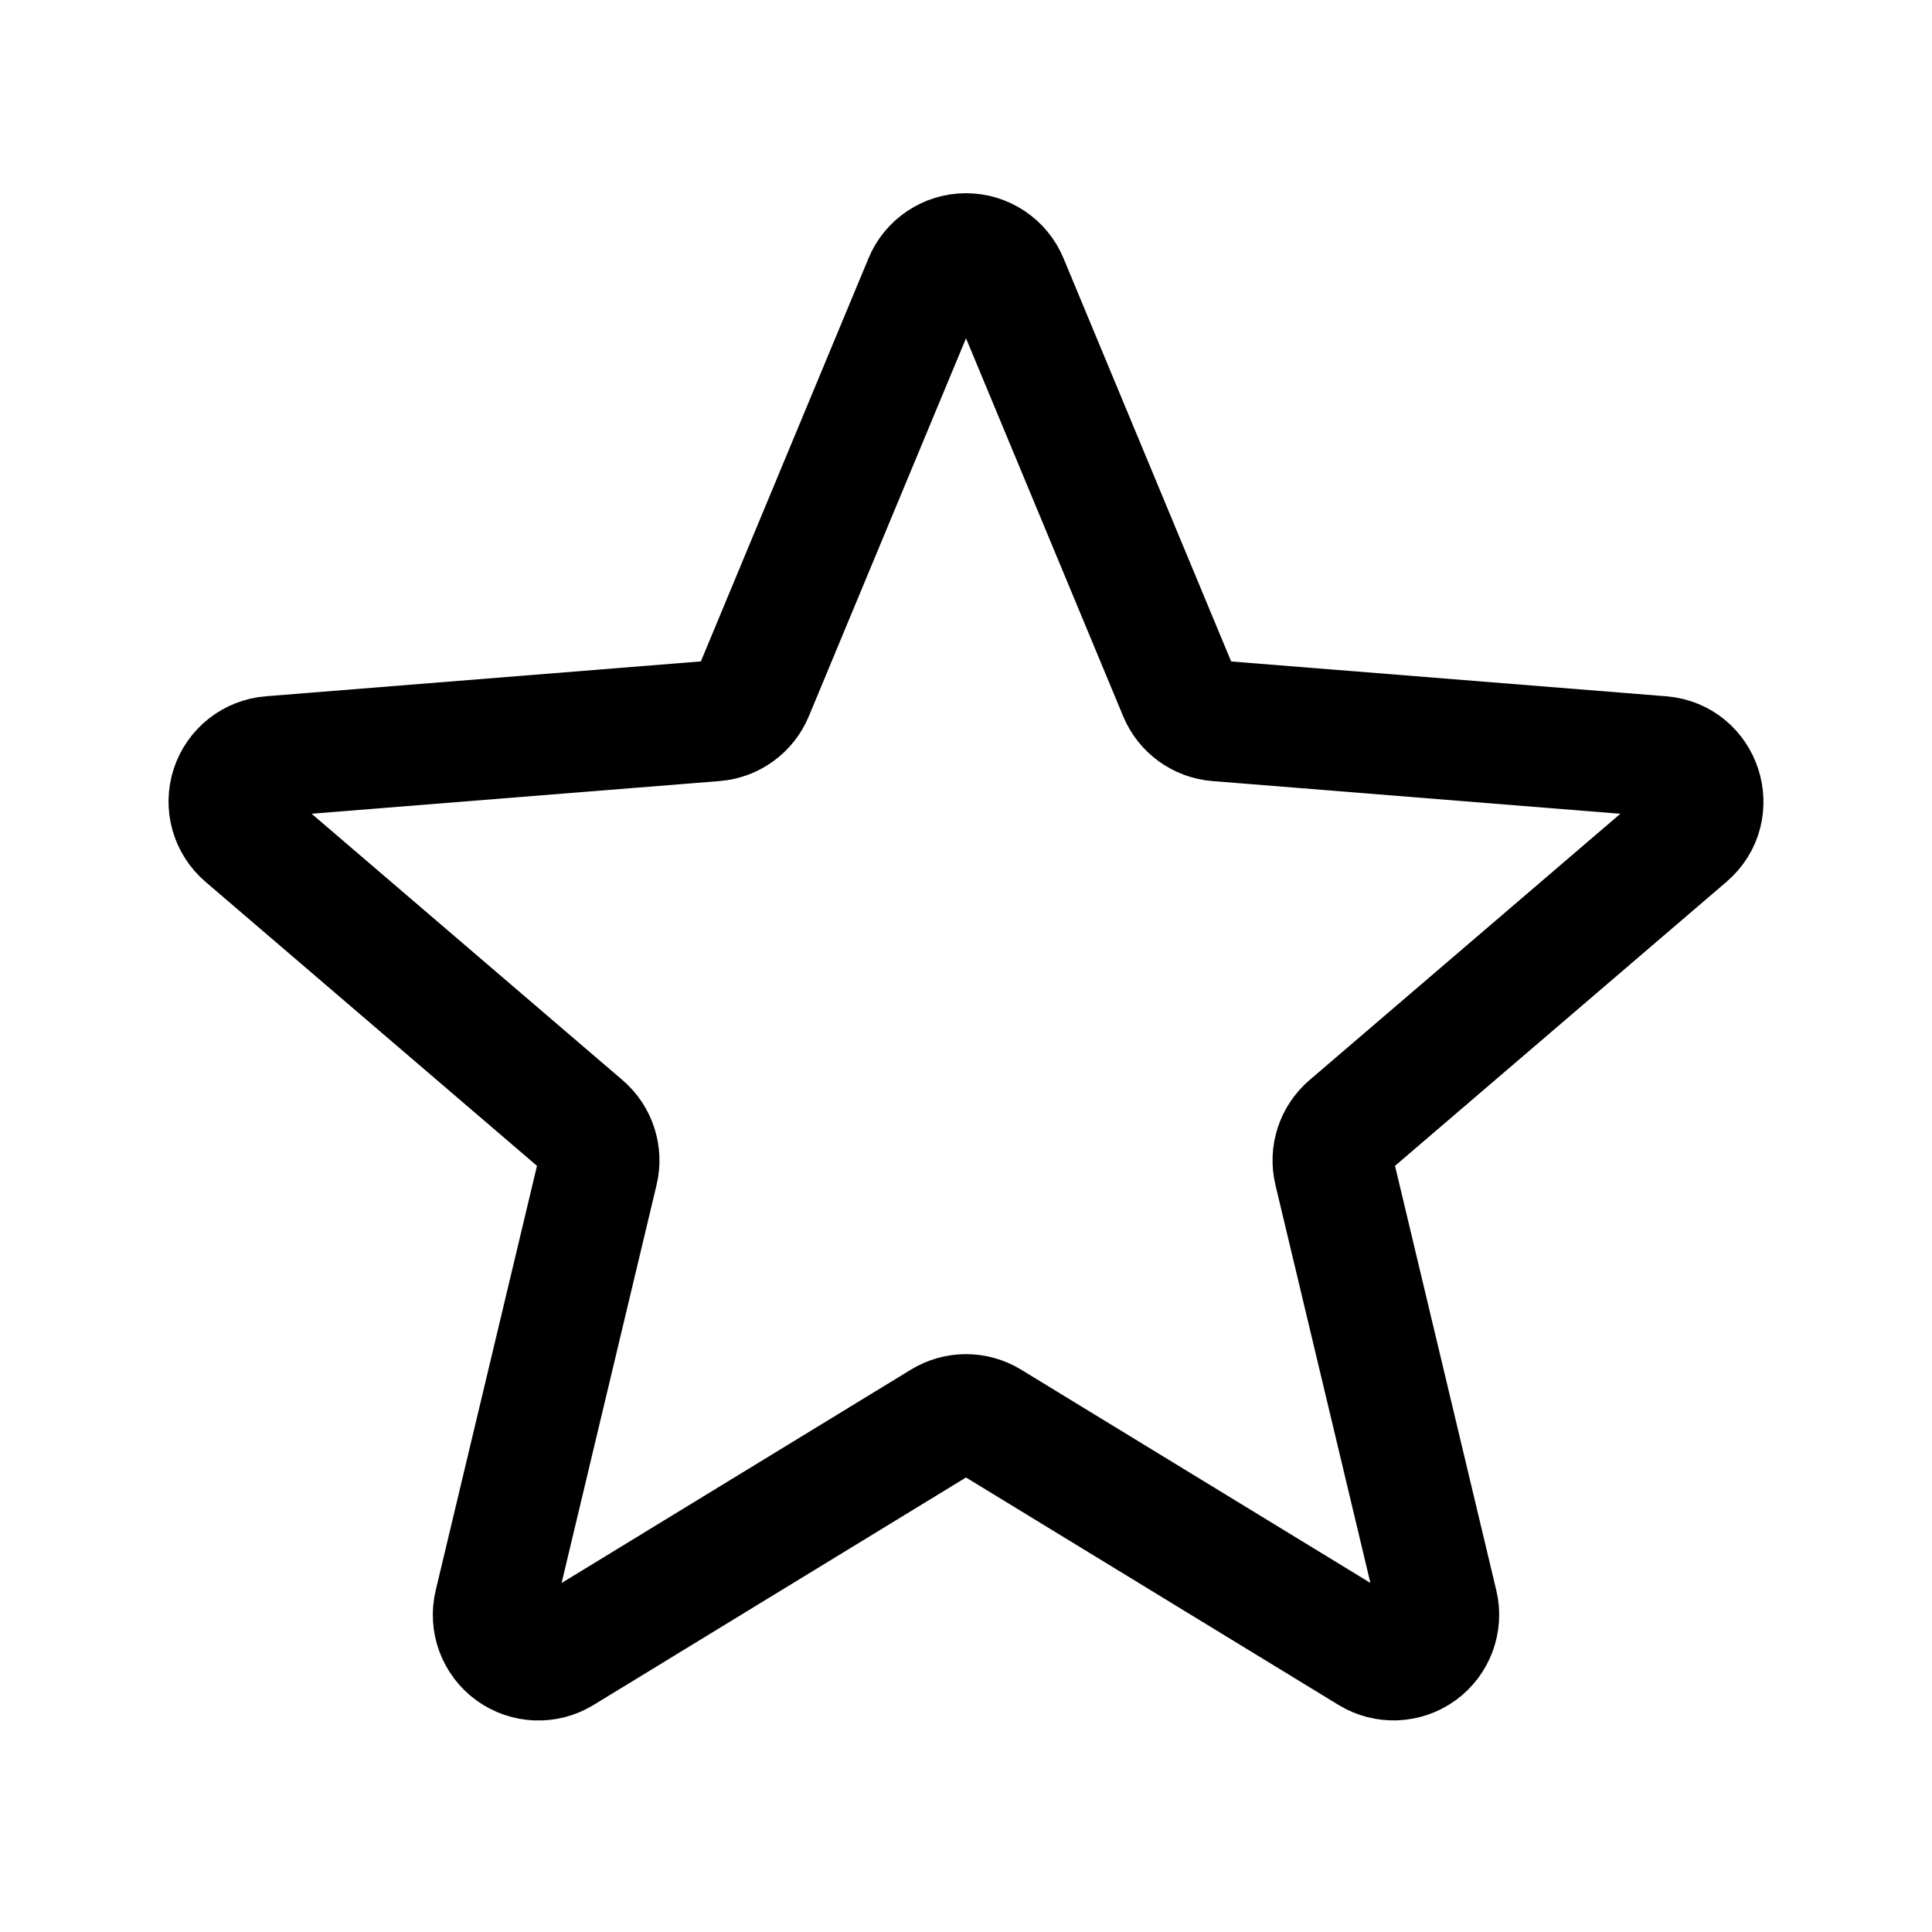
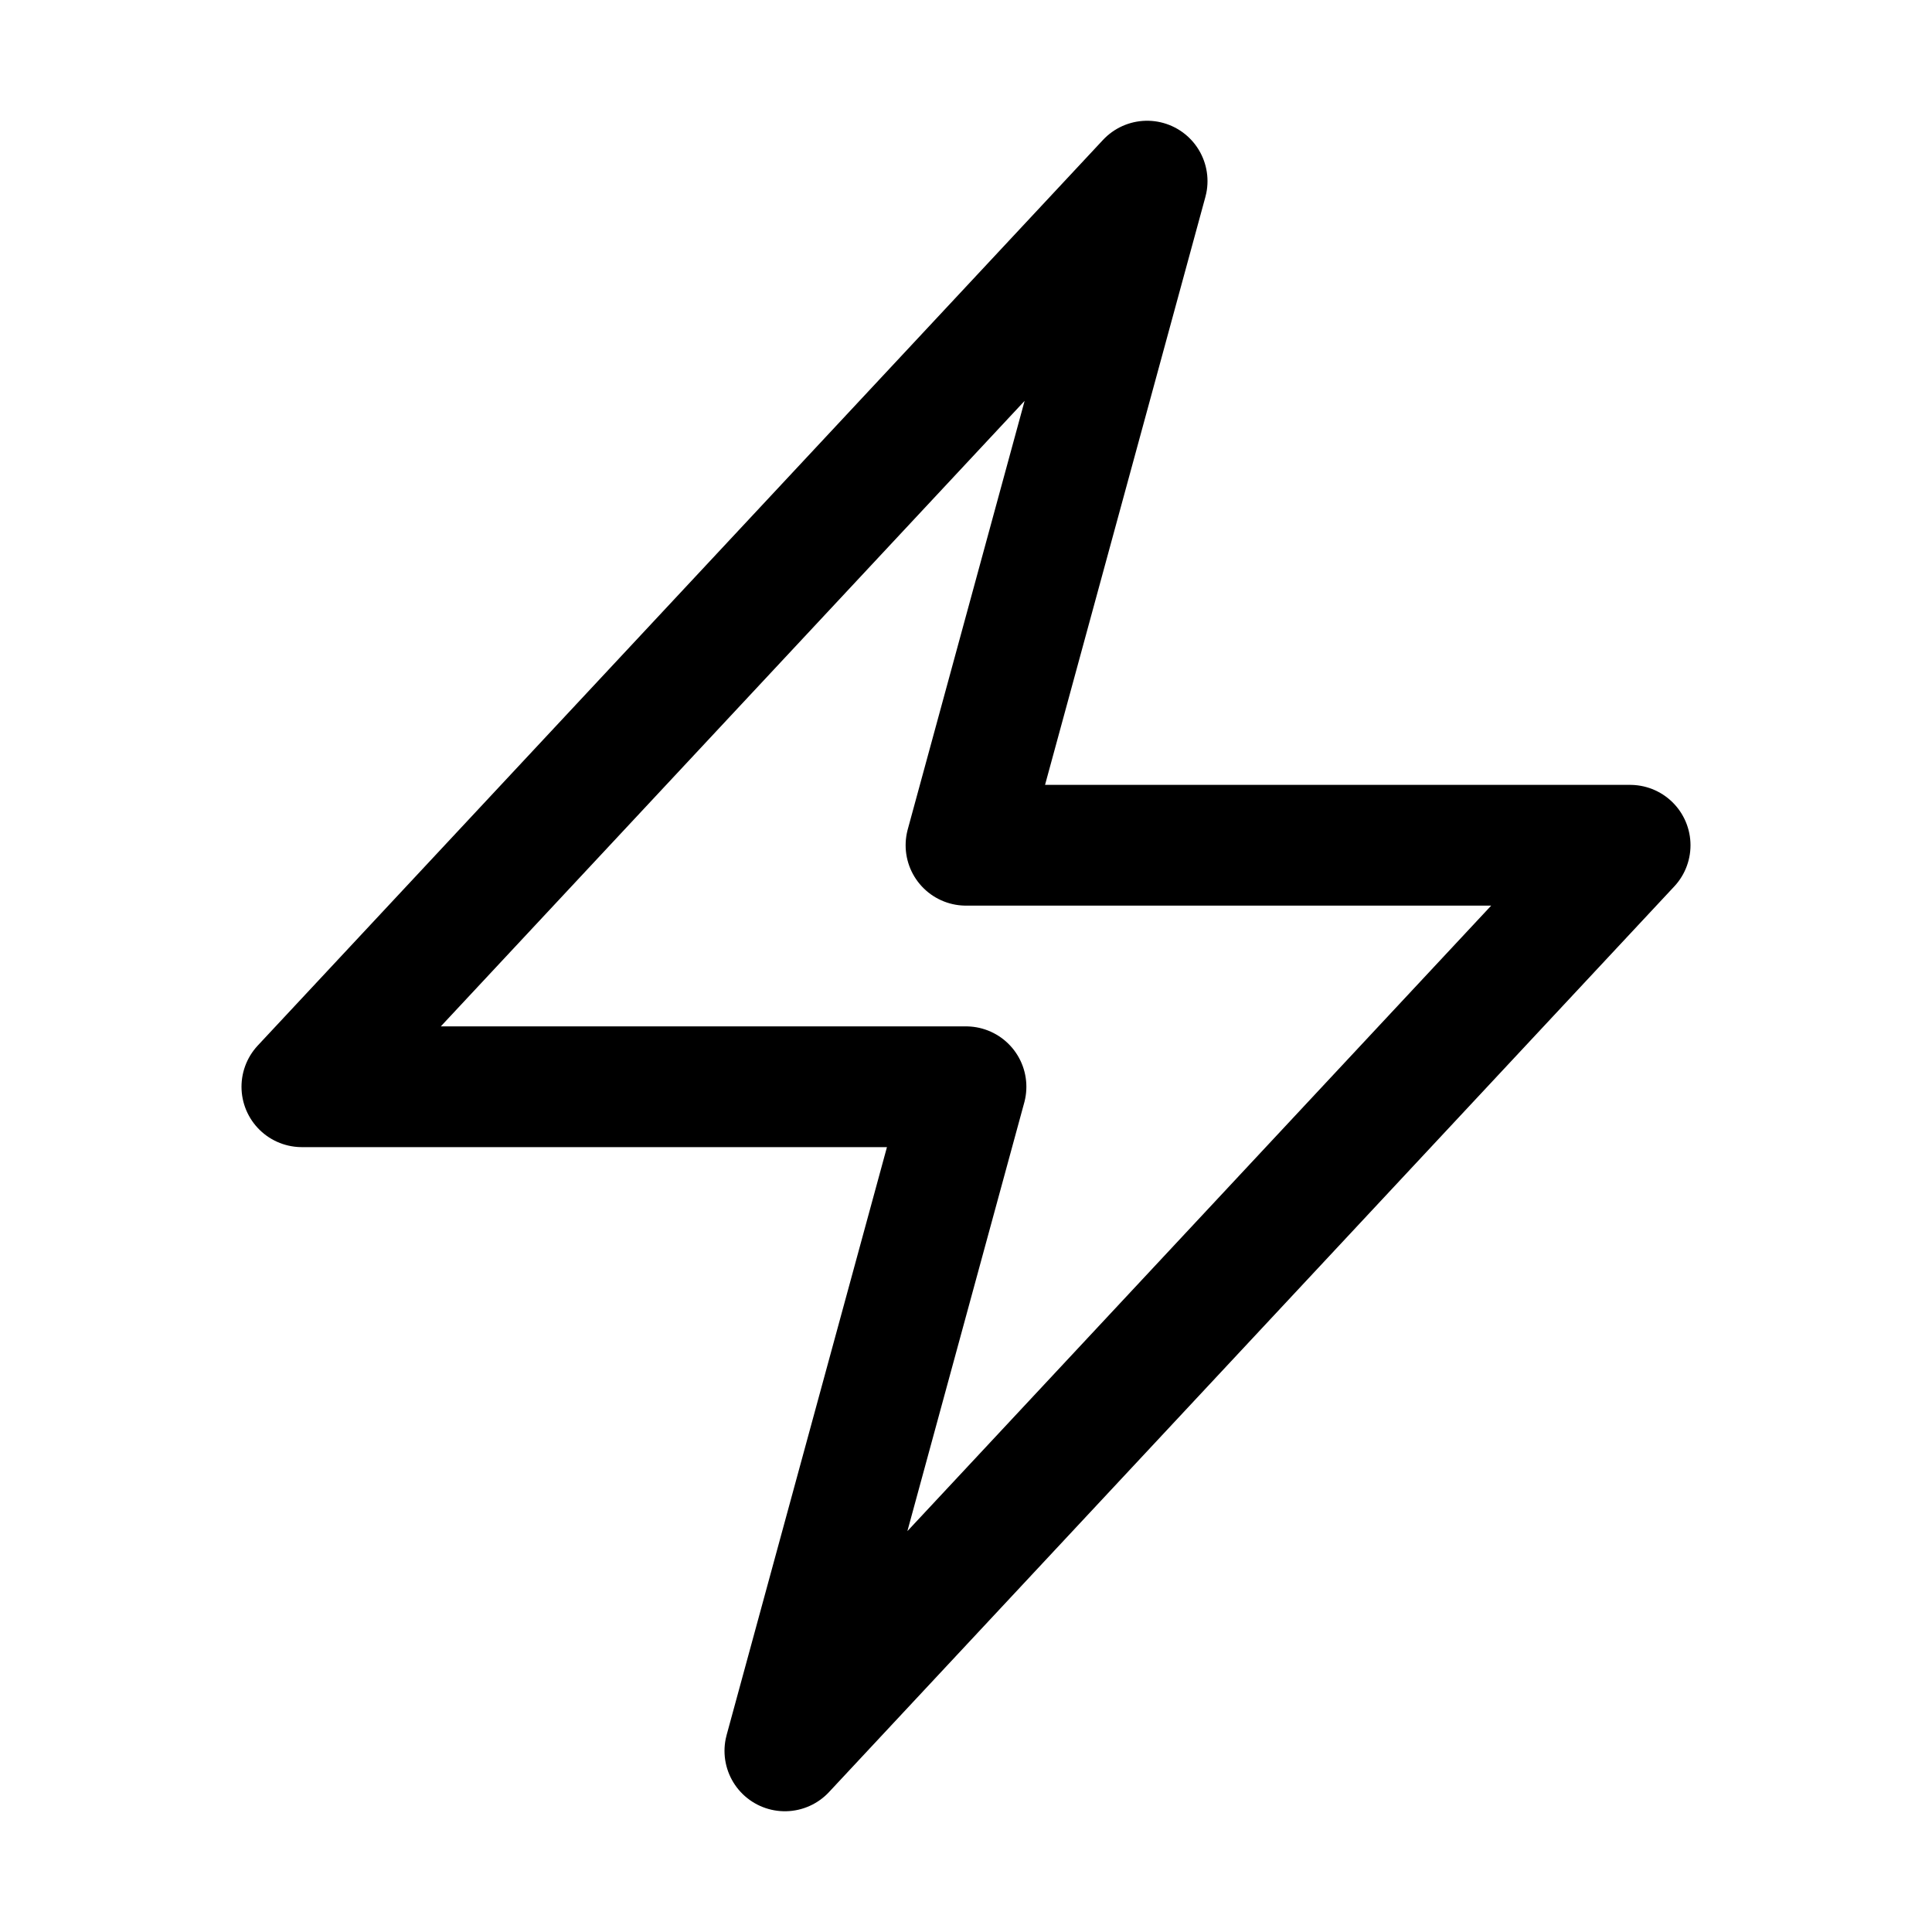
<svg xmlns="http://www.w3.org/2000/svg" fill="none" viewBox="0 0 24 24" stroke-width="1.5" stroke="currentColor" class="size-6">
-   <path stroke-linecap="round" stroke-linejoin="round" d="M11.48 3.499a.562.562 0 0 1 1.04 0l2.125 5.111a.563.563 0 0 0 .475.345l5.518.442c.499.04.701.663.321.988l-4.204 3.602a.563.563 0 0 0-.182.557l1.285 5.385a.562.562 0 0 1-.84.61l-4.725-2.885a.562.562 0 0 0-.586 0L6.982 20.54a.562.562 0 0 1-.84-.61l1.285-5.386a.562.562 0 0 0-.182-.557l-4.204-3.602a.562.562 0 0 1 .321-.988l5.518-.442a.563.563 0 0 0 .475-.345L11.48 3.5Z" />
+   <path stroke-linecap="round" stroke-linejoin="round" d="m3.75 13.5 10.5-11.25L12 10.5h8.25L9.75 21.75 12 13.5H3.75Z" />
</svg>
